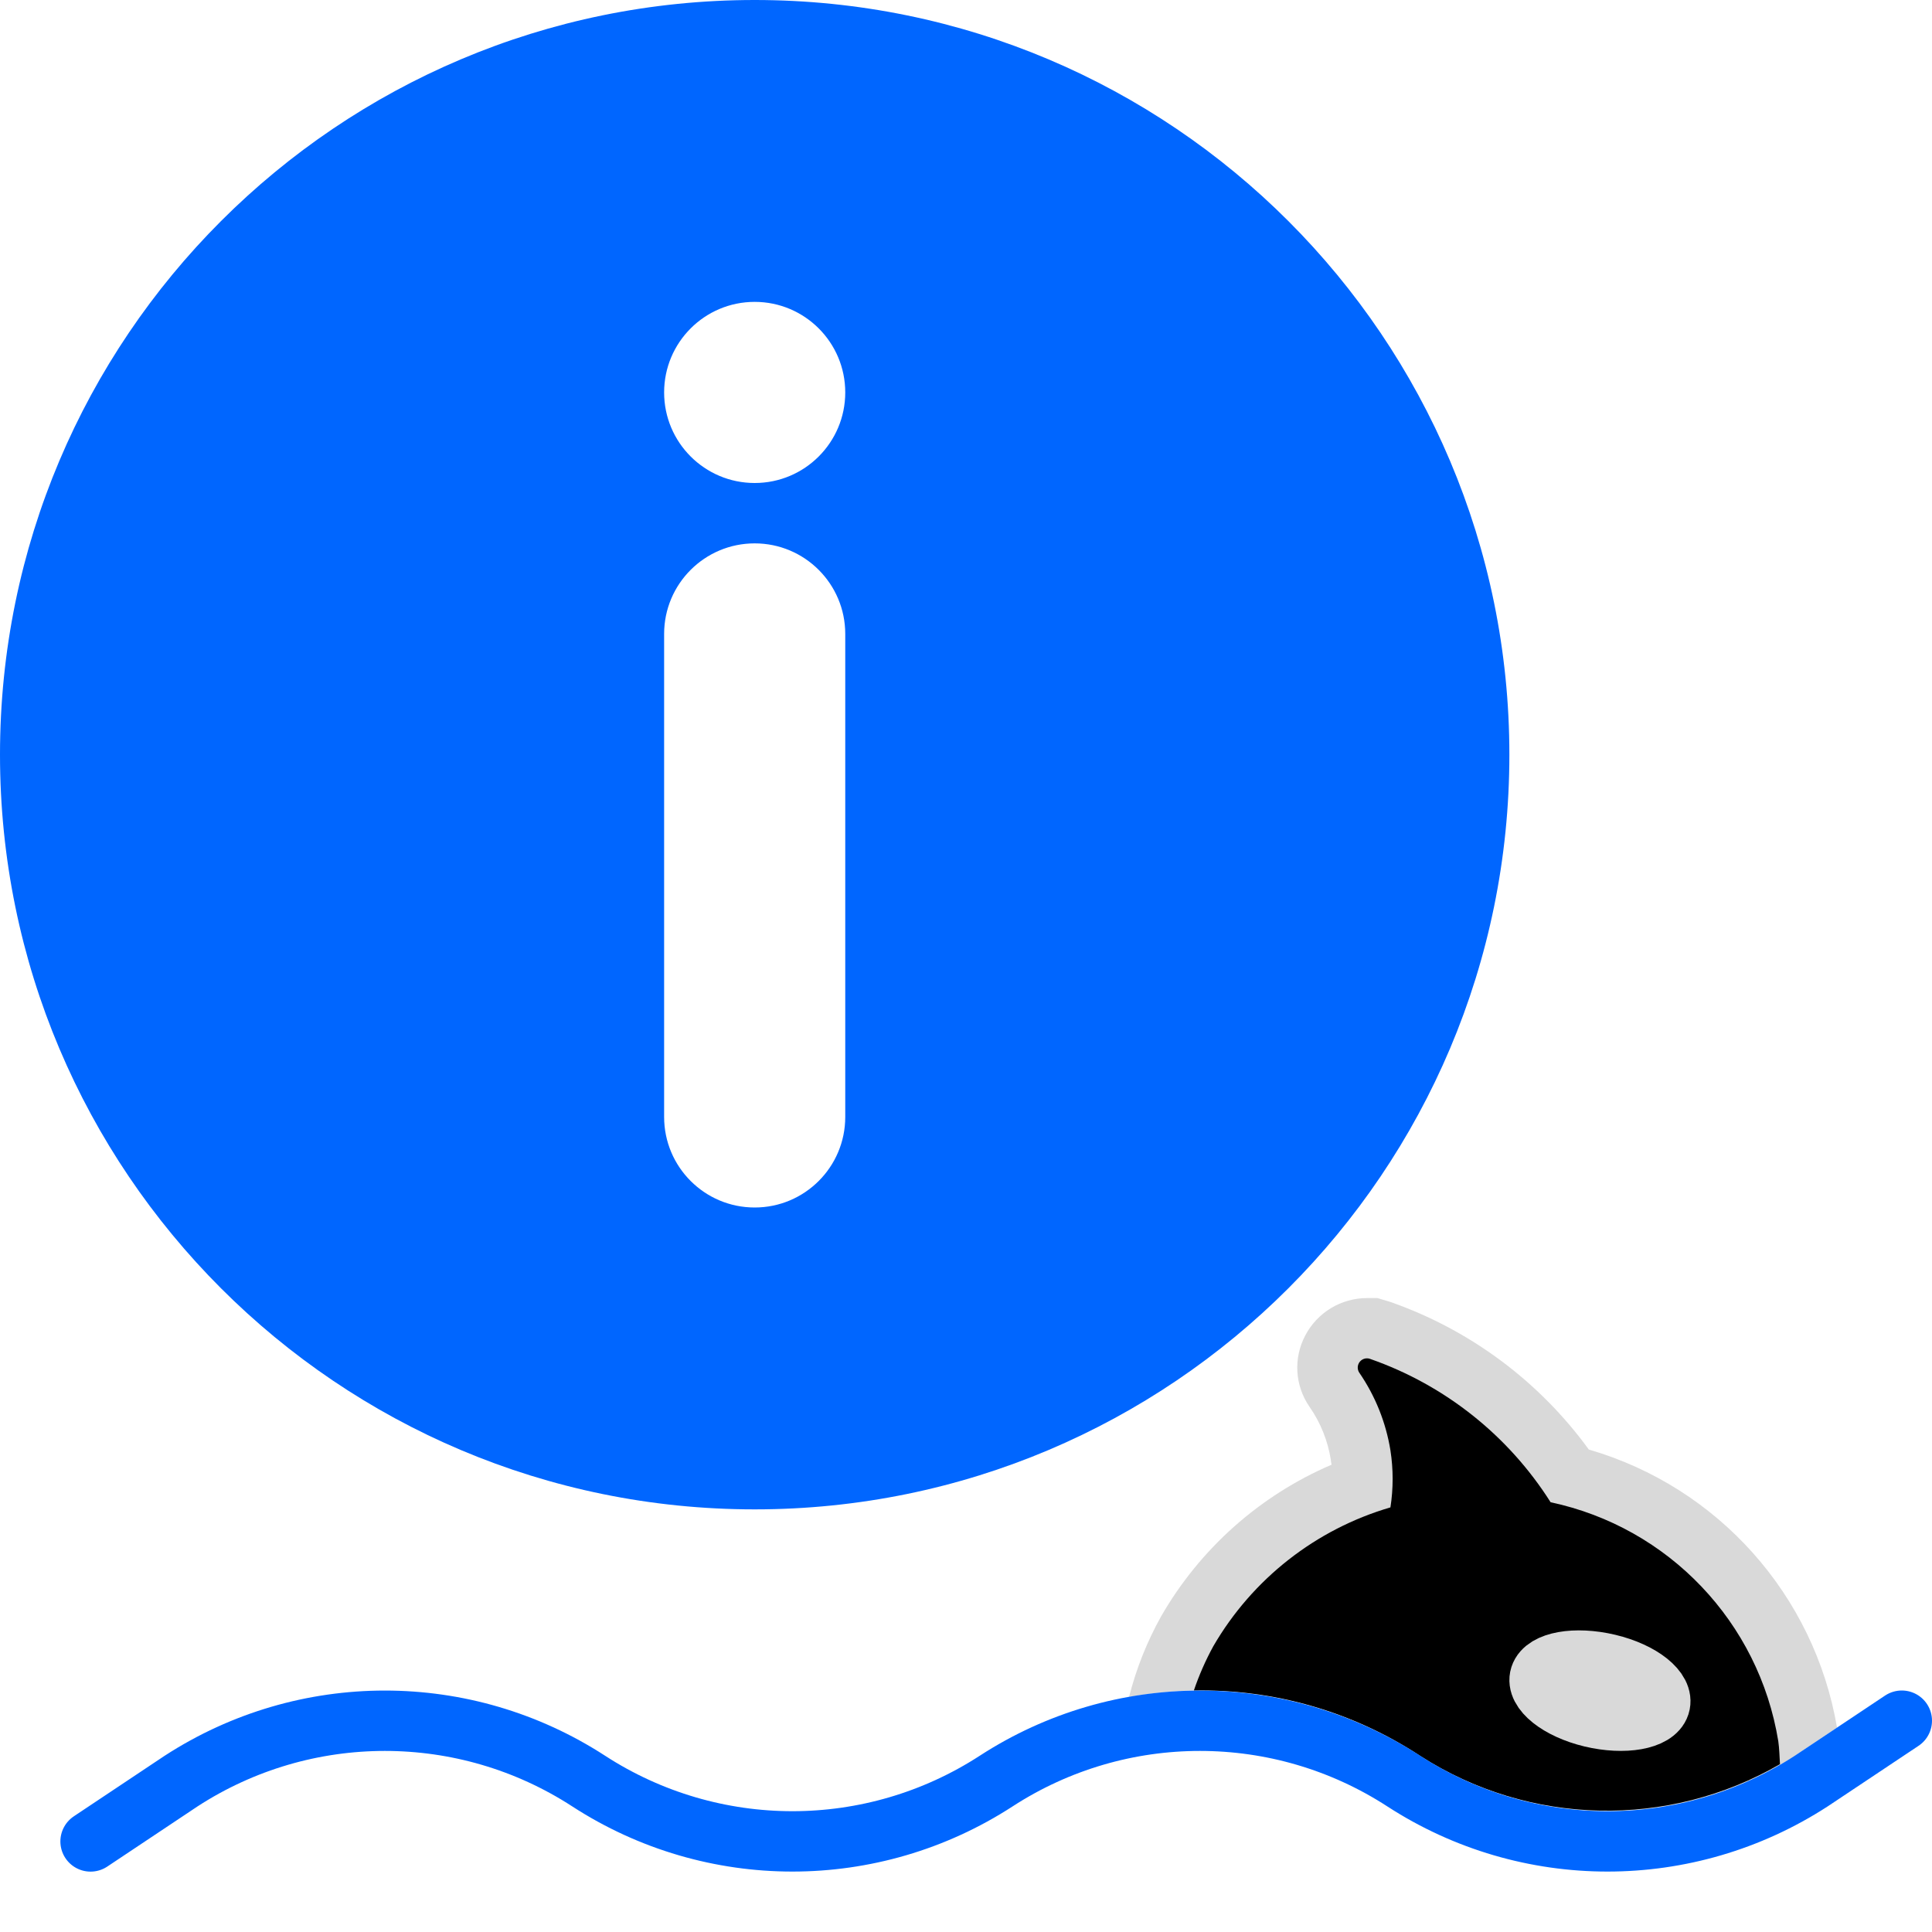
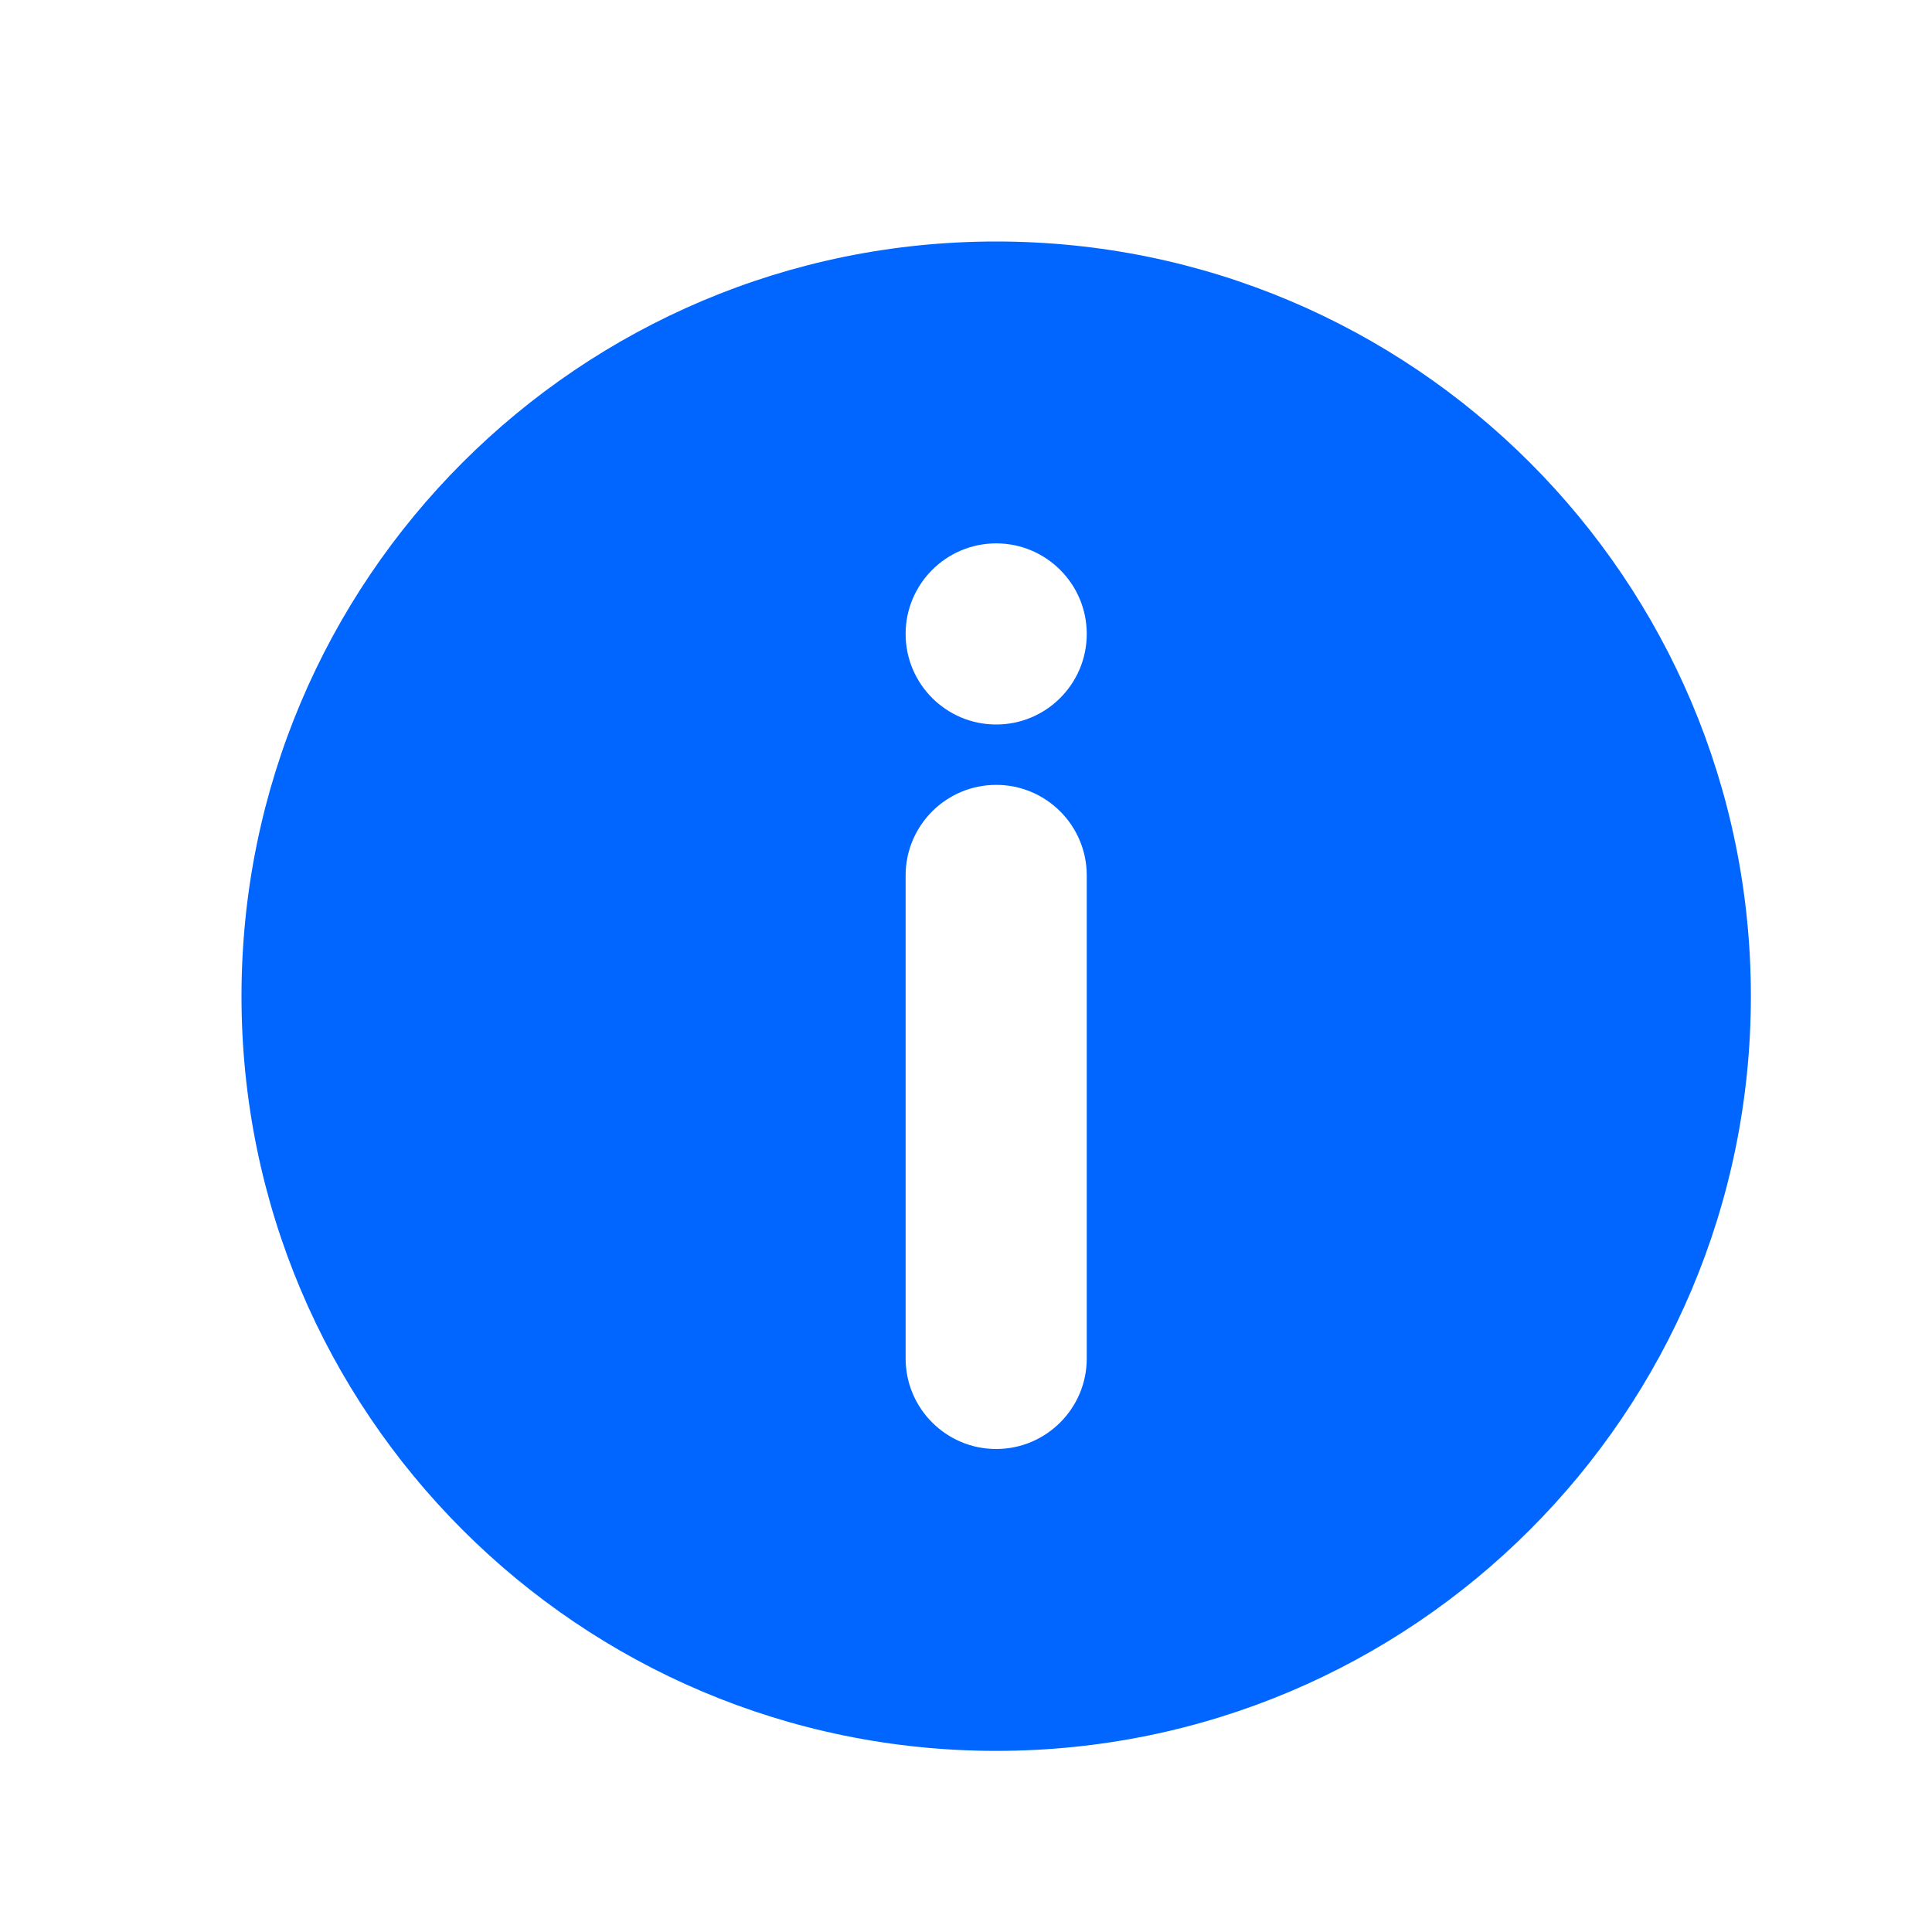
- <svg xmlns="http://www.w3.org/2000/svg" width="32" height="32" viewBox="0 0 32 32">
-   <path d="M23.527,29.084a5.722,5.722,0,0,0,6.2,0l.7-.469a5.816,5.816,0,0,0-4.111-4.606,6.871,6.871,0,0,0-3.285-2.444l-.216-.065h-.169a1.156,1.156,0,0,0-1.027.62,1.138,1.138,0,0,0,.07,1.18,2.116,2.116,0,0,1,.354.88c0,.026.008.053.012.08a5.972,5.972,0,0,0-2.824,2.513,5.511,5.511,0,0,0-.53,1.334A6.626,6.626,0,0,1,23.527,29.084Z" style="fill:#d9d9d9" />
-   <path d="M19.774,28a6.585,6.585,0,0,1,3.753,1.086,5.72,5.72,0,0,0,5.955.134c-.008-.127-.01-.254-.028-.38h0a4.84,4.84,0,0,0-3.771-3.958A5.8,5.8,0,0,0,22.7,22.51a.153.153,0,0,0-.188.223,3.165,3.165,0,0,1,.518,1.29,3.076,3.076,0,0,1,0,.944,5.022,5.022,0,0,0-2.934,2.3h0A4.611,4.611,0,0,0,19.774,28Z" />
-   <path d="M26.361,28.441c.546.13,1.052.039,1.129-.2s-.3-.546-.851-.677-1.052-.039-1.129.2S25.814,28.31,26.361,28.441Z" style="fill:#d9d9d9;stroke:#d9d9d9;stroke-miterlimit:10" />
-   <path d="M12.5,0A12.5,12.5,0,1,0,25,12.5,12.5,12.5,0,0,0,12.5,0Zm0,5A1.5,1.5,0,1,1,11,6.5,1.5,1.5,0,0,1,12.5,5ZM11,10.5a1.5,1.5,0,0,1,3,0v8a1.5,1.5,0,0,1-3,0Z" style="fill:#0066FF" />
-   <path d="M1.5,30.5l1.5-1a6.2,6.2,0,0,1,6.75,0h0a6.2,6.2,0,0,0,6.75,0h0a6.2,6.2,0,0,1,6.75,0h0a6.2,6.2,0,0,0,6.75,0l1.5-1" style="fill:none;stroke:#0066FF;stroke-linecap:round;stroke-linejoin:round" />
+ <svg xmlns="http://www.w3.org/2000/svg" fill="none" version="1.1" width="32" height="32" viewBox="0 0 32 32">
+   <defs>
+     <clipPath id="master_svg0_2_0640">
+       <rect x="0" y="0" width="32" height="32" rx="0" />
+     </clipPath>
+   </defs>
+   <g clip-path="url(#master_svg0_2_0640)">
+     <g>
+       <path d="M16.5,4C9.596,4,4,9.596,4,16.5C4,23.404,9.596,29,16.5,29C23.404,29,29,23.404,29,16.5C29,9.596,23.404,4,16.5,4ZM16.5,9C17.328,9,18,9.672,18,10.5C18,11.328,17.328,12,16.5,12C15.672,12,15,11.328,15,10.5C15,9.672,15.672,9,16.5,9ZM15,14.5C15,13.672,15.672,13,16.5,13C17.328,13,18,13.672,18,14.5L18,22.5C18,23.328,17.328,24,16.5,24C15.672,24,15,23.328,15,22.5L15,14.5Z" fill="#0066FF" fill-opacity="1" />
+     </g>
+   </g>
</svg>
